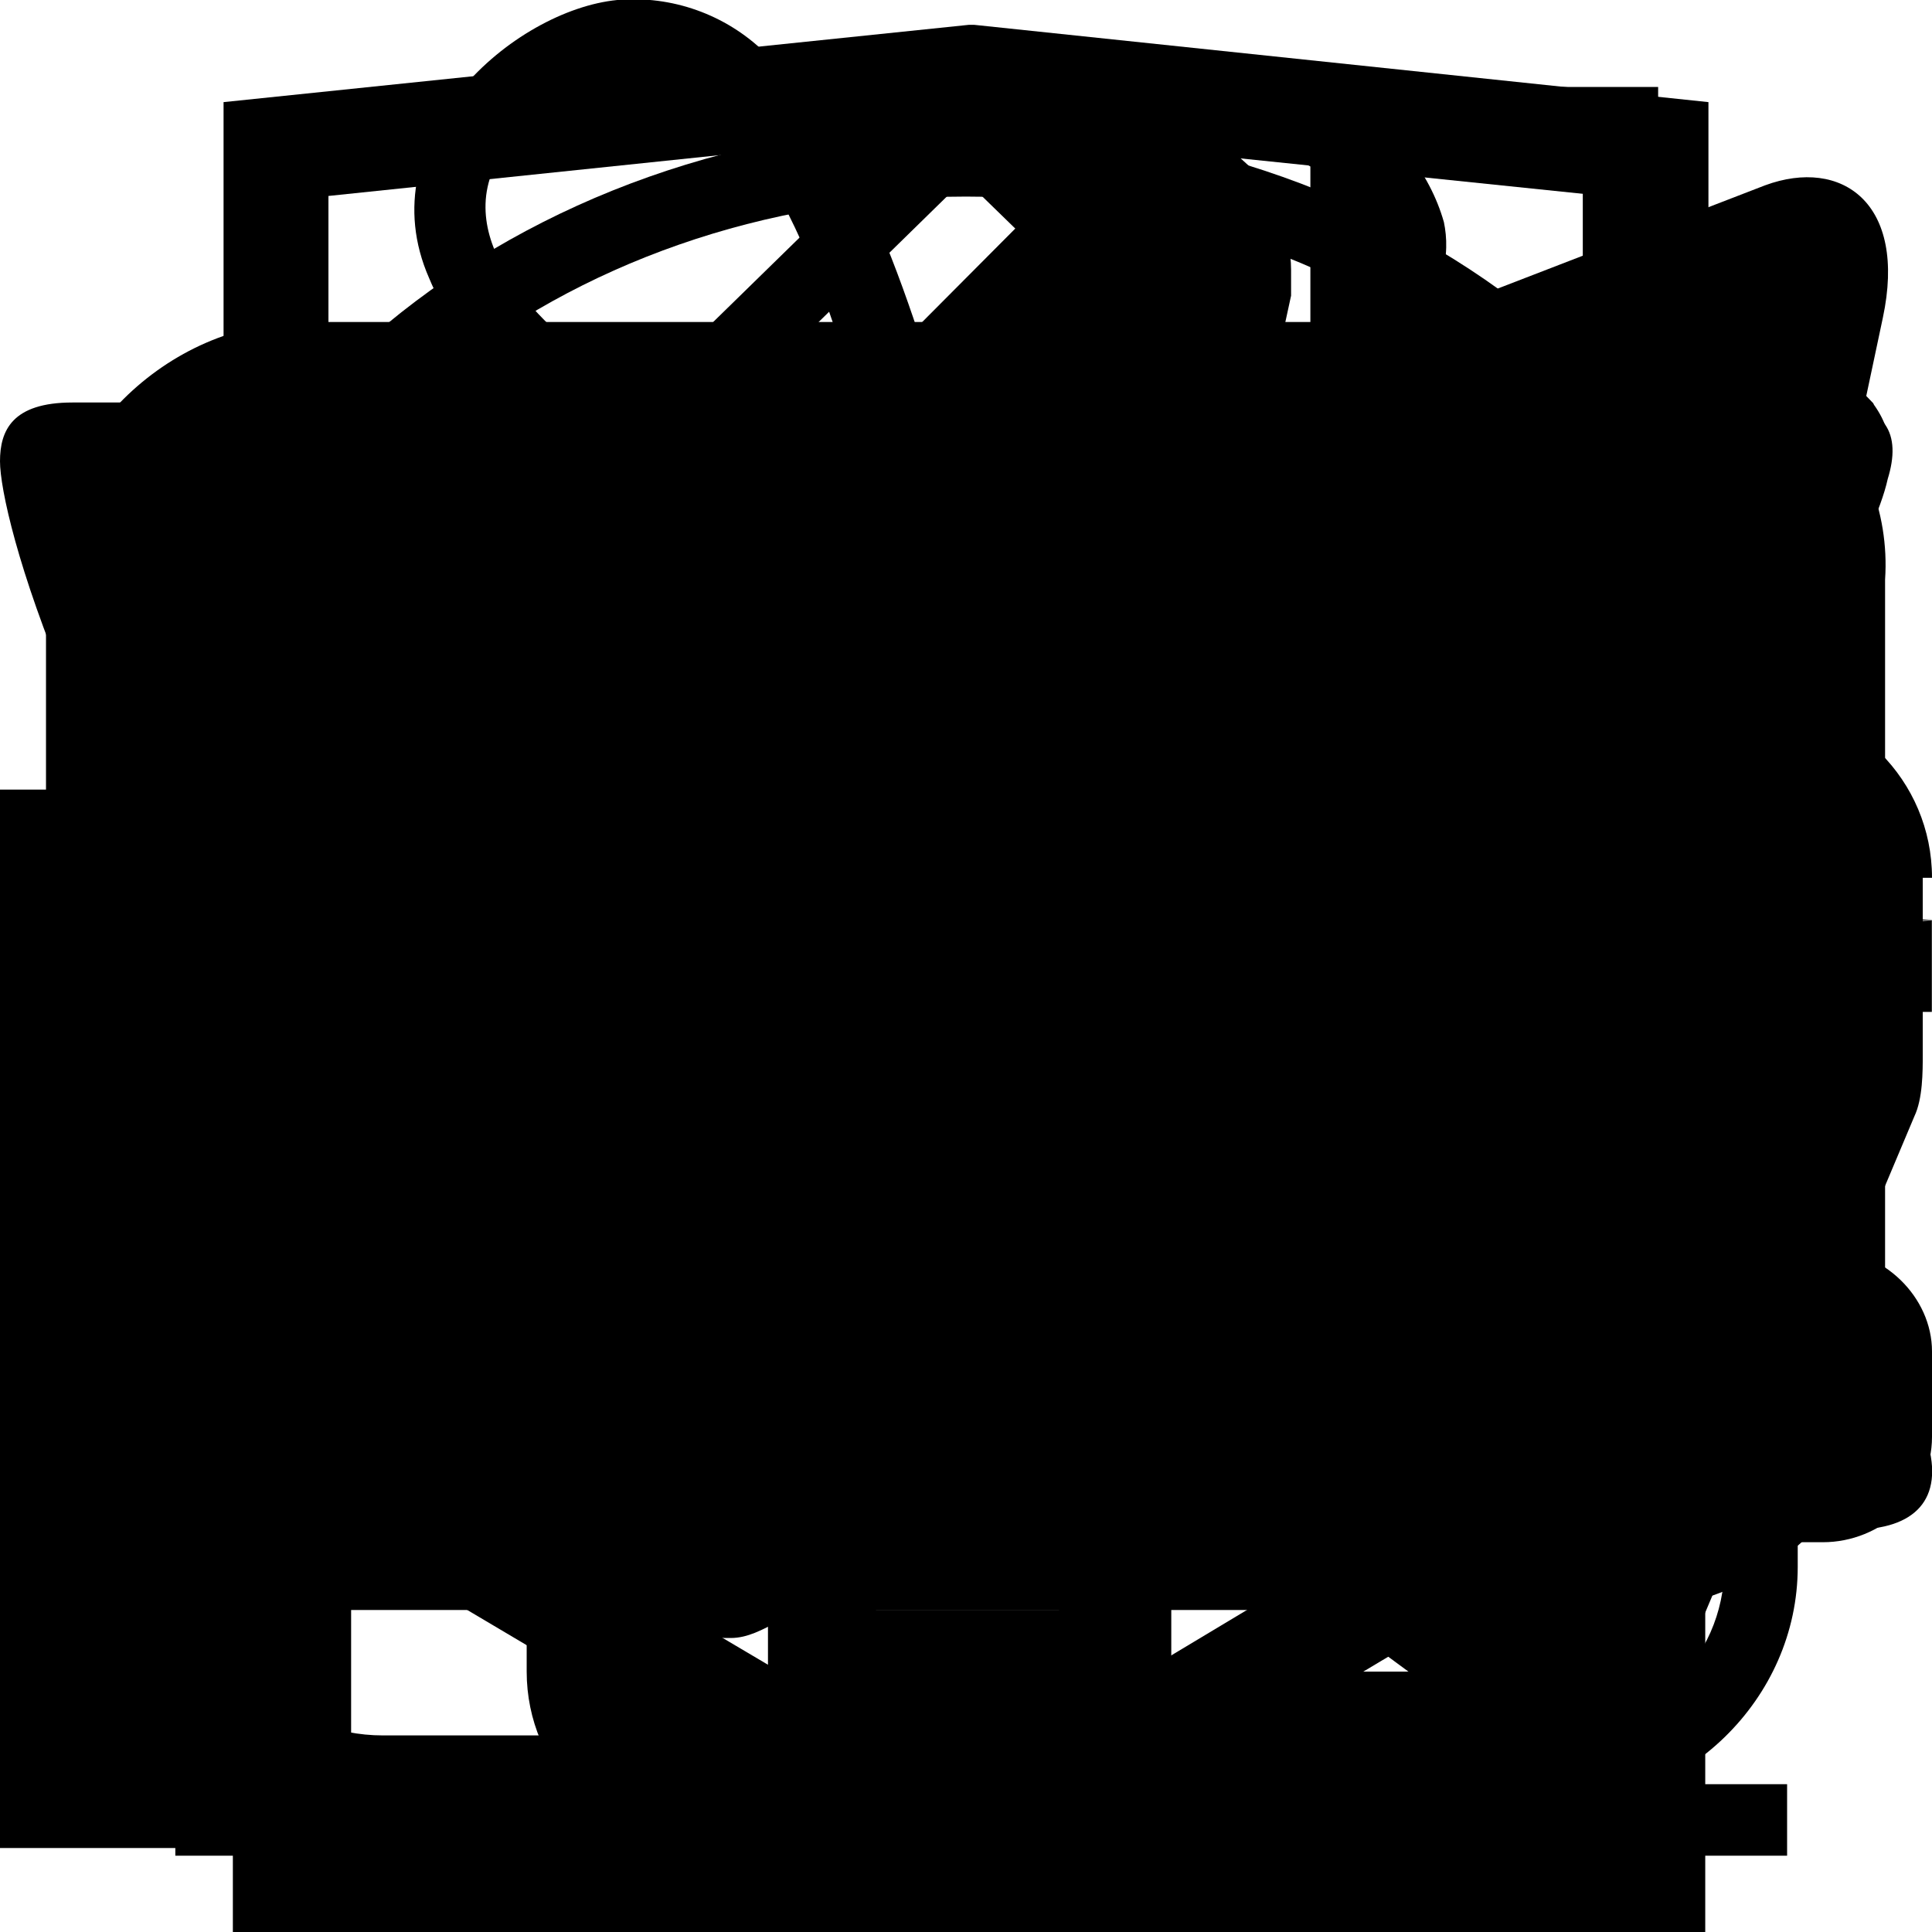
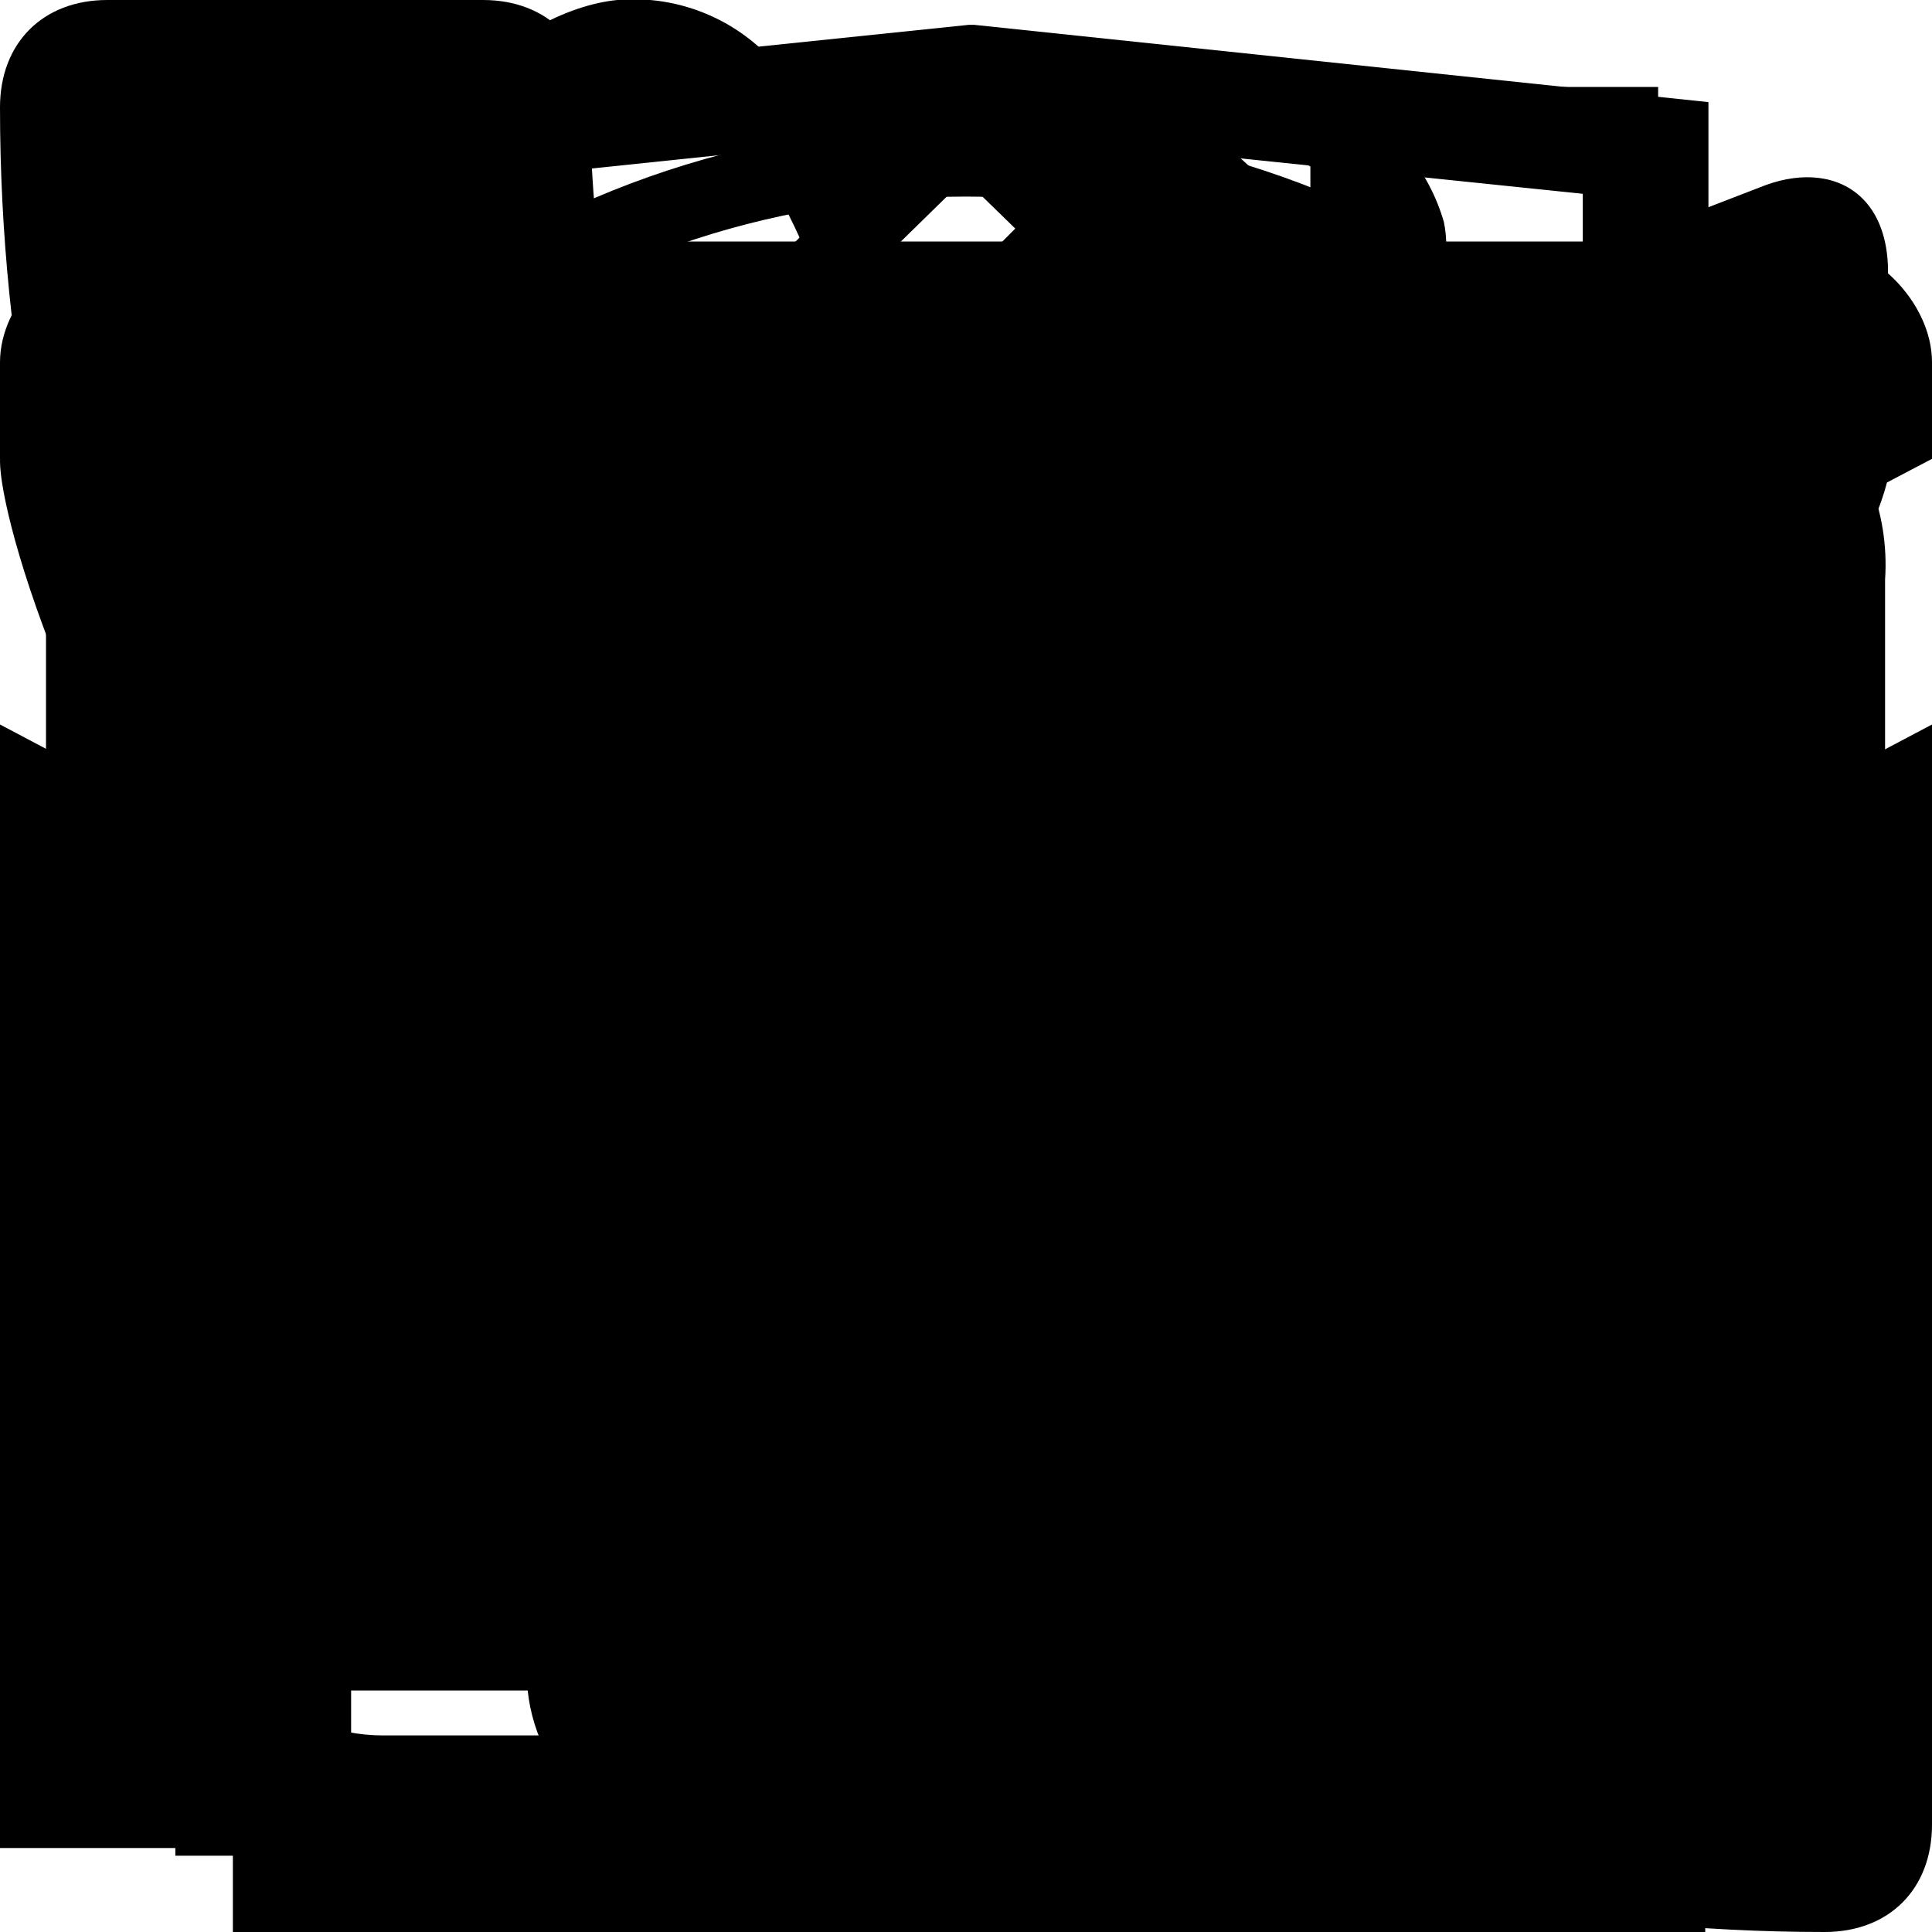
<svg xmlns="http://www.w3.org/2000/svg">
  <style>:root svg:not(:target) {
      display: none;
    }
  </style>
  <svg id="intro-triangle" viewBox="0 0 1200 57">
    <path d="M249.6 23.7 0 0v57h600L249.6 0v23.7ZM950.4 23.7V0L600 57h599.9V0L950.4 23.7Z" />
  </svg>
  <svg id="index-triangle" viewBox="0 0 768 37">
    <path d="M0 0h384v37L0 0ZM768 0H384v37L768 0Z" />
  </svg>
  <svg id="icon-house" viewBox="0 0 40 38">
    <path d="M15.9 33.8h8.35V21.65H15.9V33.8Zm6.84-1.47h-5.32v-9.2h5.27v9.2h.05Z" />
    <path d="m38.4 20.63 1.1-1.07-5.17-5.04V.8h-7.2V7.5L19.97.58.5 19.61l1.1 1.07 4.07-3.97v19.23H3.63v1.48H37v-1.48h-2.66V16.66l4.07 3.97ZM28.64 2.3h4.13v10.74l-4.13-4.02V2.3Zm4.18 33.58H7.23v-20.7L19.97 2.71l12.8 12.46v20.7h.05Z" />
    <path d="M16.06 14.42a4.01 4.01 0 0 0 4.02 3.97 4.03 4.03 0 0 0 4.07-3.97 3.98 3.98 0 0 0-4.07-3.92 3.94 3.94 0 0 0-4.02 3.92Zm4.02-2.54a2.59 2.59 0 0 1 2.6 2.54 2.58 2.58 0 0 1-2.6 2.55 2.59 2.59 0 0 1-2.61-2.55c0-1.37 1.2-2.54 2.6-2.54ZM10.89 21.65H9.32v1.98h1.57v-1.98ZM13.97 21.65H12.4v1.98h1.57v-1.98ZM10.89 24.7H9.32v1.98h1.57V24.7ZM13.97 24.7H12.4v1.98h1.57V24.7ZM27.54 21.65h-1.56v1.98h1.56v-1.98ZM30.68 21.65H29.1v1.98h1.57v-1.98ZM27.54 24.7h-1.56v1.98h1.56V24.7ZM30.68 24.7H29.1v1.98h1.57V24.7Z" />
  </svg>
  <svg id="icon-burger" viewBox="0 0 40 36">
    <path d="M37.74 23.85H2.26A2.23 2.23 0 0 0 0 26.03v1.77c0 1.17 1 2.13 2.26 2.13h.52v.5a5.12 5.12 0 0 0 5.2 5.02h24.04c2.89 0 5.2-2.28 5.2-5.01v-.51h.52c1.21 0 2.26-.96 2.26-2.18v-1.77c0-1.12-1-2.13-2.26-2.13Zm-2.04 6.59c0 1.92-1.63 3.49-3.63 3.49H7.93c-2 0-3.63-1.57-3.63-3.5v-.5h31.4v.5Zm2.73-2.69c0 .36-.32.66-.69.66H2.26a.68.68 0 0 1-.69-.66v-1.77c0-.3.32-.61.69-.61H37.8c.36 0 .68.3.68.66v1.72h-.05ZM8.5 19.75l2.84 2.02 2.89-2.02 2.88 2.02L20 19.75l2.83 2.02 2.9-2.02 2.88 2.02 2.89-2.02 2.88 2.02 3.31-2.38-.9-1.21-2.4 1.67-2.9-2.03-2.88 2.03-2.89-2.03-2.89 2.03L20 17.82l-2.89 2.03-2.88-2.03-2.9 2.03-2.83-2.03-2.88 2.03-2.42-1.67-.94 1.21 3.36 2.38 2.88-2.02ZM37.22 16.3c0-.3.05-1.31 0-1.52C36.85 6.88 29.29.55 20 .55 10.7.55 3.1 6.88 2.73 14.78v1.52h34.49ZM20 2.07c8.4 0 15.33 5.67 15.64 12.71H4.3C4.67 7.74 11.6 2.07 20 2.07Z" />
    <path d="M20 9.16c.58 0 1.05-.45 1.05-1.01S20.58 7.14 20 7.14c-.58 0-1.05.45-1.05 1 0 .57.47 1.02 1.05 1.02ZM15.8 6.68c.58 0 1.05-.45 1.05-1.01s-.47-1.02-1.05-1.02c-.58 0-1.05.46-1.05 1.02s.47 1 1.05 1ZM24.2 6.68c.58 0 1.05-.45 1.05-1.01s-.47-1.02-1.05-1.02c-.58 0-1.05.46-1.05 1.02s.47 1 1.05 1Z" />
  </svg>
  <svg id="icon-gift" viewBox="0 0 32 38">
    <path d="M30.58 11.2h-12.4c6.91-3.44 7.47-5.62 7.22-6.83-.56-1.98-2.85-3.5-4.98-2.69-2.8 1.07-3.56 5.22-4.32 8.2-.96-3.03-1.88-6.88-4.06-8.85A3.7 3.7 0 0 0 9.14 0c-2.03.2-4.92 2.69-3.7 5.47 1.11 2.69 4.82 4.4 7.3 5.78H1.43c-.81 0-1.42.65-1.42 1.41v5.68c0 .8.66 1.42 1.42 1.42h.15V38h28.96V19.77h.05c.81 0 1.42-.66 1.42-1.42v-5.68c0-.8-.66-1.46-1.42-1.46Zm-9.35-8.25c1.07-.15 2.5.66 2.64 1.62.2 1.37-1.67 2.63-2.54 3.2-1.27.85-2.49 1.3-3.65 2.02.4-1.88 1.27-6.54 3.55-6.84ZM9.75 7.91c-1.12-.76-3.25-2.23-3.2-3.9C6.6 2.2 9.45.72 10.97 2.1c1.93 1.67 2.85 5.57 3.56 8.3-1.63-.8-3.15-1.41-4.78-2.48Zm3 28.57h-9.7V19.77h9.7v16.71Zm0-18.23H1.52v-5.52h11.23v5.52Zm5.08 18.23h-3.6V12.73h3.6v23.75Zm11.17 0h-9.65V19.77h9.7v16.71H29Zm1.48-18.23H19.35v-5.52h11.13v5.52Z" />
  </svg>
  <svg id="likes-icon" viewBox="0 0 23 21">
    <path d="m12.96 3.78-.62 3.05-.63 2.62h9.09v2.2l-3.03 7.25h-9.4V8.4l4.6-4.62ZM2.1 10.5v8.4-8.4ZM13.8 0 6.9 6.93c-.42.32-.63.84-.63 1.47v10.5c0 1.16.94 2.1 2.1 2.1h9.4c.84 0 1.57-.52 1.88-1.26l3.14-7.45c.1-.21.1-.53.1-.74v-2.1H23a2.1 2.1 0 0 0-2.1-2.1h-6.58l1.05-4.83v-.31c0-.43-.21-.84-.42-1.16L13.8 0ZM4.18 8.4H0V21h4.18V8.4Z" />
  </svg>
  <svg id="mark" viewBox="0 0 23 16">
    <path d="M22.3 1.3 21.27.23a.84.84 0 0 0-1.14 0L8.8 11.96 2.9 5.84a.84.84 0 0 0-1.14 0L.71 6.93c-.28.3-.28.89 0 1.18l7.42 7.7c.2.19.38.19.57.19.2 0 .38-.1.57-.2L22.11 2.5c.48-.3.48-.79.2-1.18Z" />
  </svg>
+   <svg id="phone" viewBox="0 0 18 18">
+     <path d="M3.6 7.8c1.4 2.8 3.8 5.1 6.6 6.6l2.2-2.2c.3-.3.7-.4 1-.2 1.1.4 2.3.6 3.6.6.6 0 1 .4 1 1V17c0 .6-.4 1-1 1C7.6 18 0 10.4 0 1c0-.6.4-1 1-1h3.5c.6 0 1 .4 1 1 0 1.2.2 2.4.6 3.6.1.3 0 .7-.2 1L3.6 7.8Z" />
+   </svg>
+   <svg id="email" viewBox="0 0 16 12">
+     <path d="M8 8c-.3 0-.5-.1-1-.3L0 4v7c0 .5.5 1 1 1h14c.5 0 1-.5 1-1V4L9 7.7c-.5.2-.7.3-1 .3Zm7-8H1C.5 0 0 .5 0 1v.8L8 6l8-4.2V1c0-.5-.5-1-1-1Z" />
+   </svg>
  <svg id="vkontakte" viewBox="0 0 24 14">
    <path d="M23.45.95c.17-.55 0-.95-.8-.95h-2.62c-.67 0-.98.35-1.14.73 0 0-1.34 3.2-3.23 5.27-.61.6-.89.8-1.22.8-.17 0-.42-.2-.42-.74V.95c0-.66-.18-.95-.74-.95H9.15c-.42 0-.67.3-.67.6 0 .61.95.76 1.05 2.5v3.8c0 .84-.16.99-.5.99-.88 0-3.05-3.21-4.33-6.89-.25-.71-.5-1-1.17-1H.9C.15 0 0 .35 0 .73c0 .68.89 4.07 4.14 8.55C6.32 12.34 9.38 14 12.15 14c1.67 0 1.88-.37 1.88-1v-2.32c0-.73.16-.88.69-.88.38 0 1.05.2 2.61 1.67C19.11 13.22 19.4 14 20.41 14h2.62c.75 0 1.13-.37.91-1.1-.24-.72-1.09-1.77-2.21-3.02-.62-.7-1.54-1.47-1.81-1.86-.4-.49-.28-.7 0-1.14 0 0 3.2-4.43 3.53-5.93Z" />
  </svg>
  <svg id="telegram" viewBox="0 0 22 18">
    <path d="m21.44 1.62-3.17 14.95c-.24 1.05-.86 1.31-1.75.82l-4.83-3.56-2.33 2.24c-.25.26-.47.47-.97.47l.35-4.91 8.95-8.09c.39-.35-.09-.54-.6-.2L6.01 10.32 1.26 8.82C.22 8.5.21 7.8 1.48 7.3L20.1.11c.87-.32 1.62.2 1.34 1.51Z" />
  </svg>
  <svg id="youtube" viewBox="0 0 21 14">
    <path d="M17.68 0H3.31C1.81 0 .5 1.3.5 2.8v8.3c0 1.6 1.3 2.9 2.81 2.9h14.37a2.8 2.8 0 0 0 2.81-2.8V2.8c.1-1.5-1.2-2.8-2.8-2.8ZM7.53 10.4V3.6L14.37 7l-6.84 3.4Z" />
  </svg>
  <svg id="htmlacademy" viewBox="0 0 27 35">
    <path d="M13.65.45h-.1L.05 1.85v24.7l13.5 8 13.4-8V1.85L13.65.45Zm11.4 12.1-11.5-6.8v-.1h-.1l-.1-.1v.1l-11.4 6.9v-9l11.5-1.2 11.6 1.2v9Zm-11.6-5.3 11.5 6.7-4.5 2.6-7.1-4.2v1.4l5.9 3.5-.9.5-5-3v1.4l3.8 2.3-.8.5-3-1.8v1.4l1.9 1.1-1.8 1.1-11.4-6.7 11.4-6.8Zm-11.5 8.3 11.4 6.8v1l-7.9-4.7v1.4l8 4.8v1.1l-8-4.7v1.4l8 4.8 8.1-4.9v-5.2l3.4-2v10l-11.5 6.9-11.5-6.8v-9.9Z" />
  </svg>
</svg>
